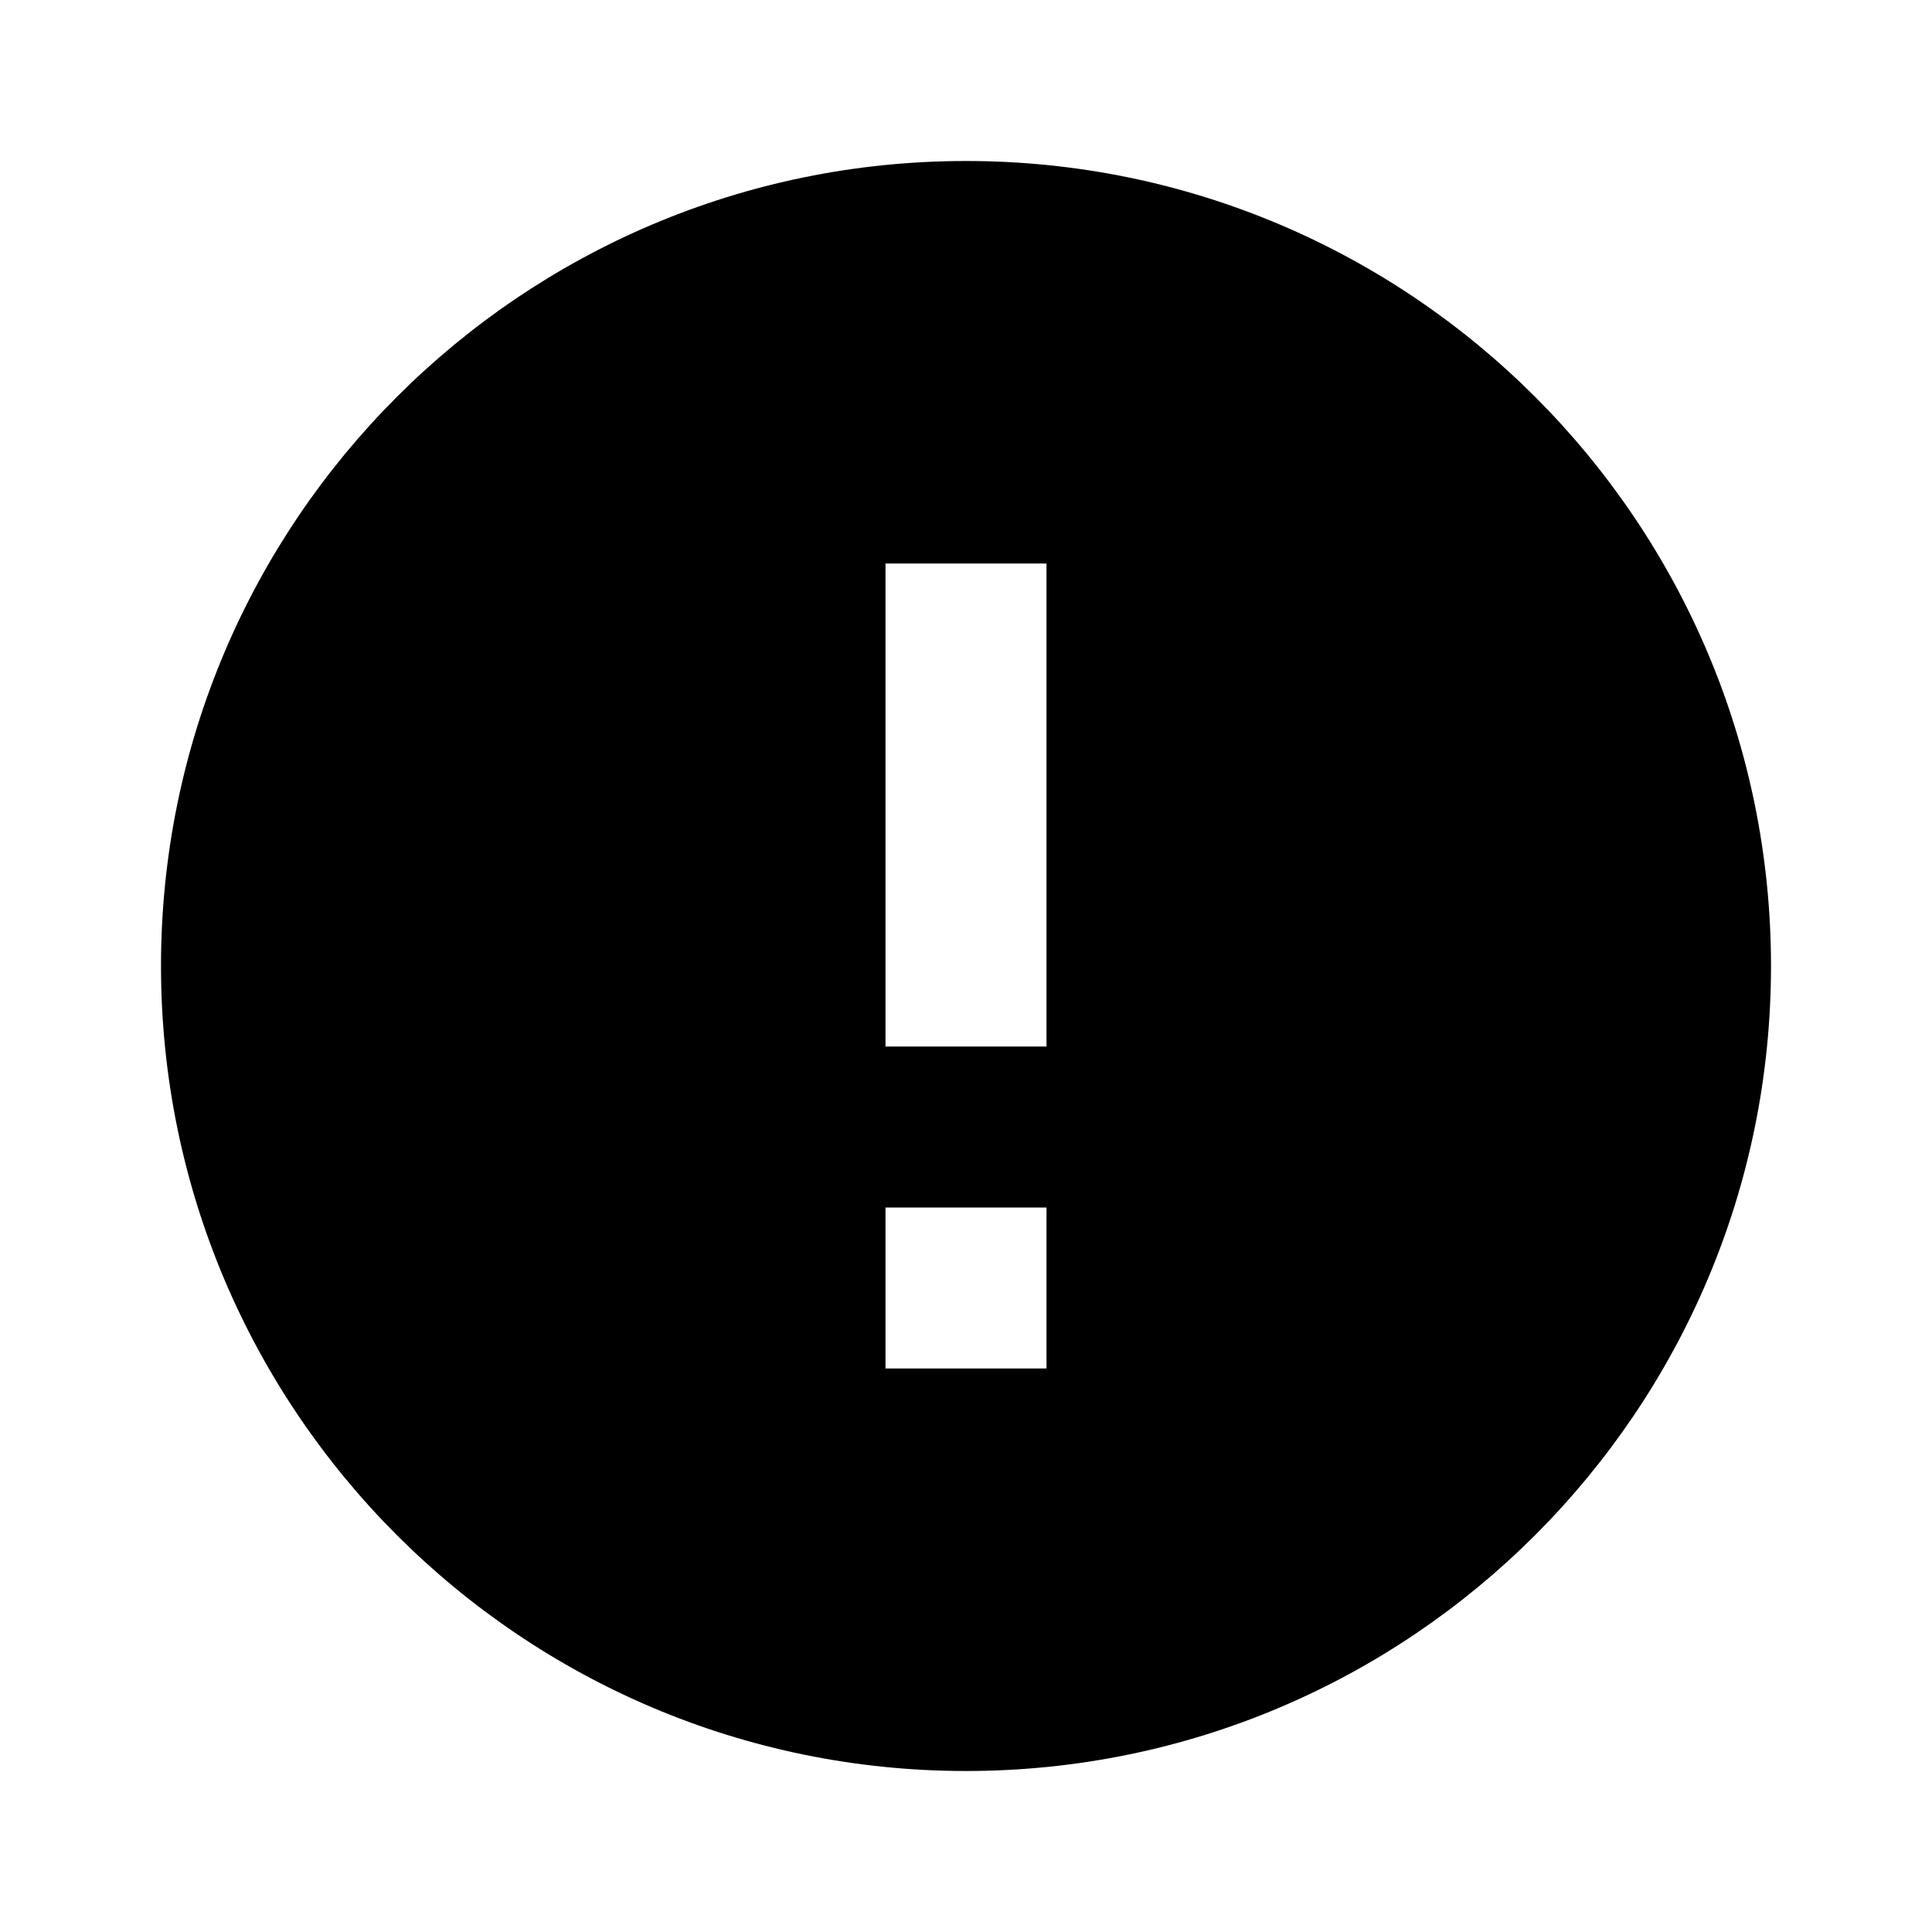
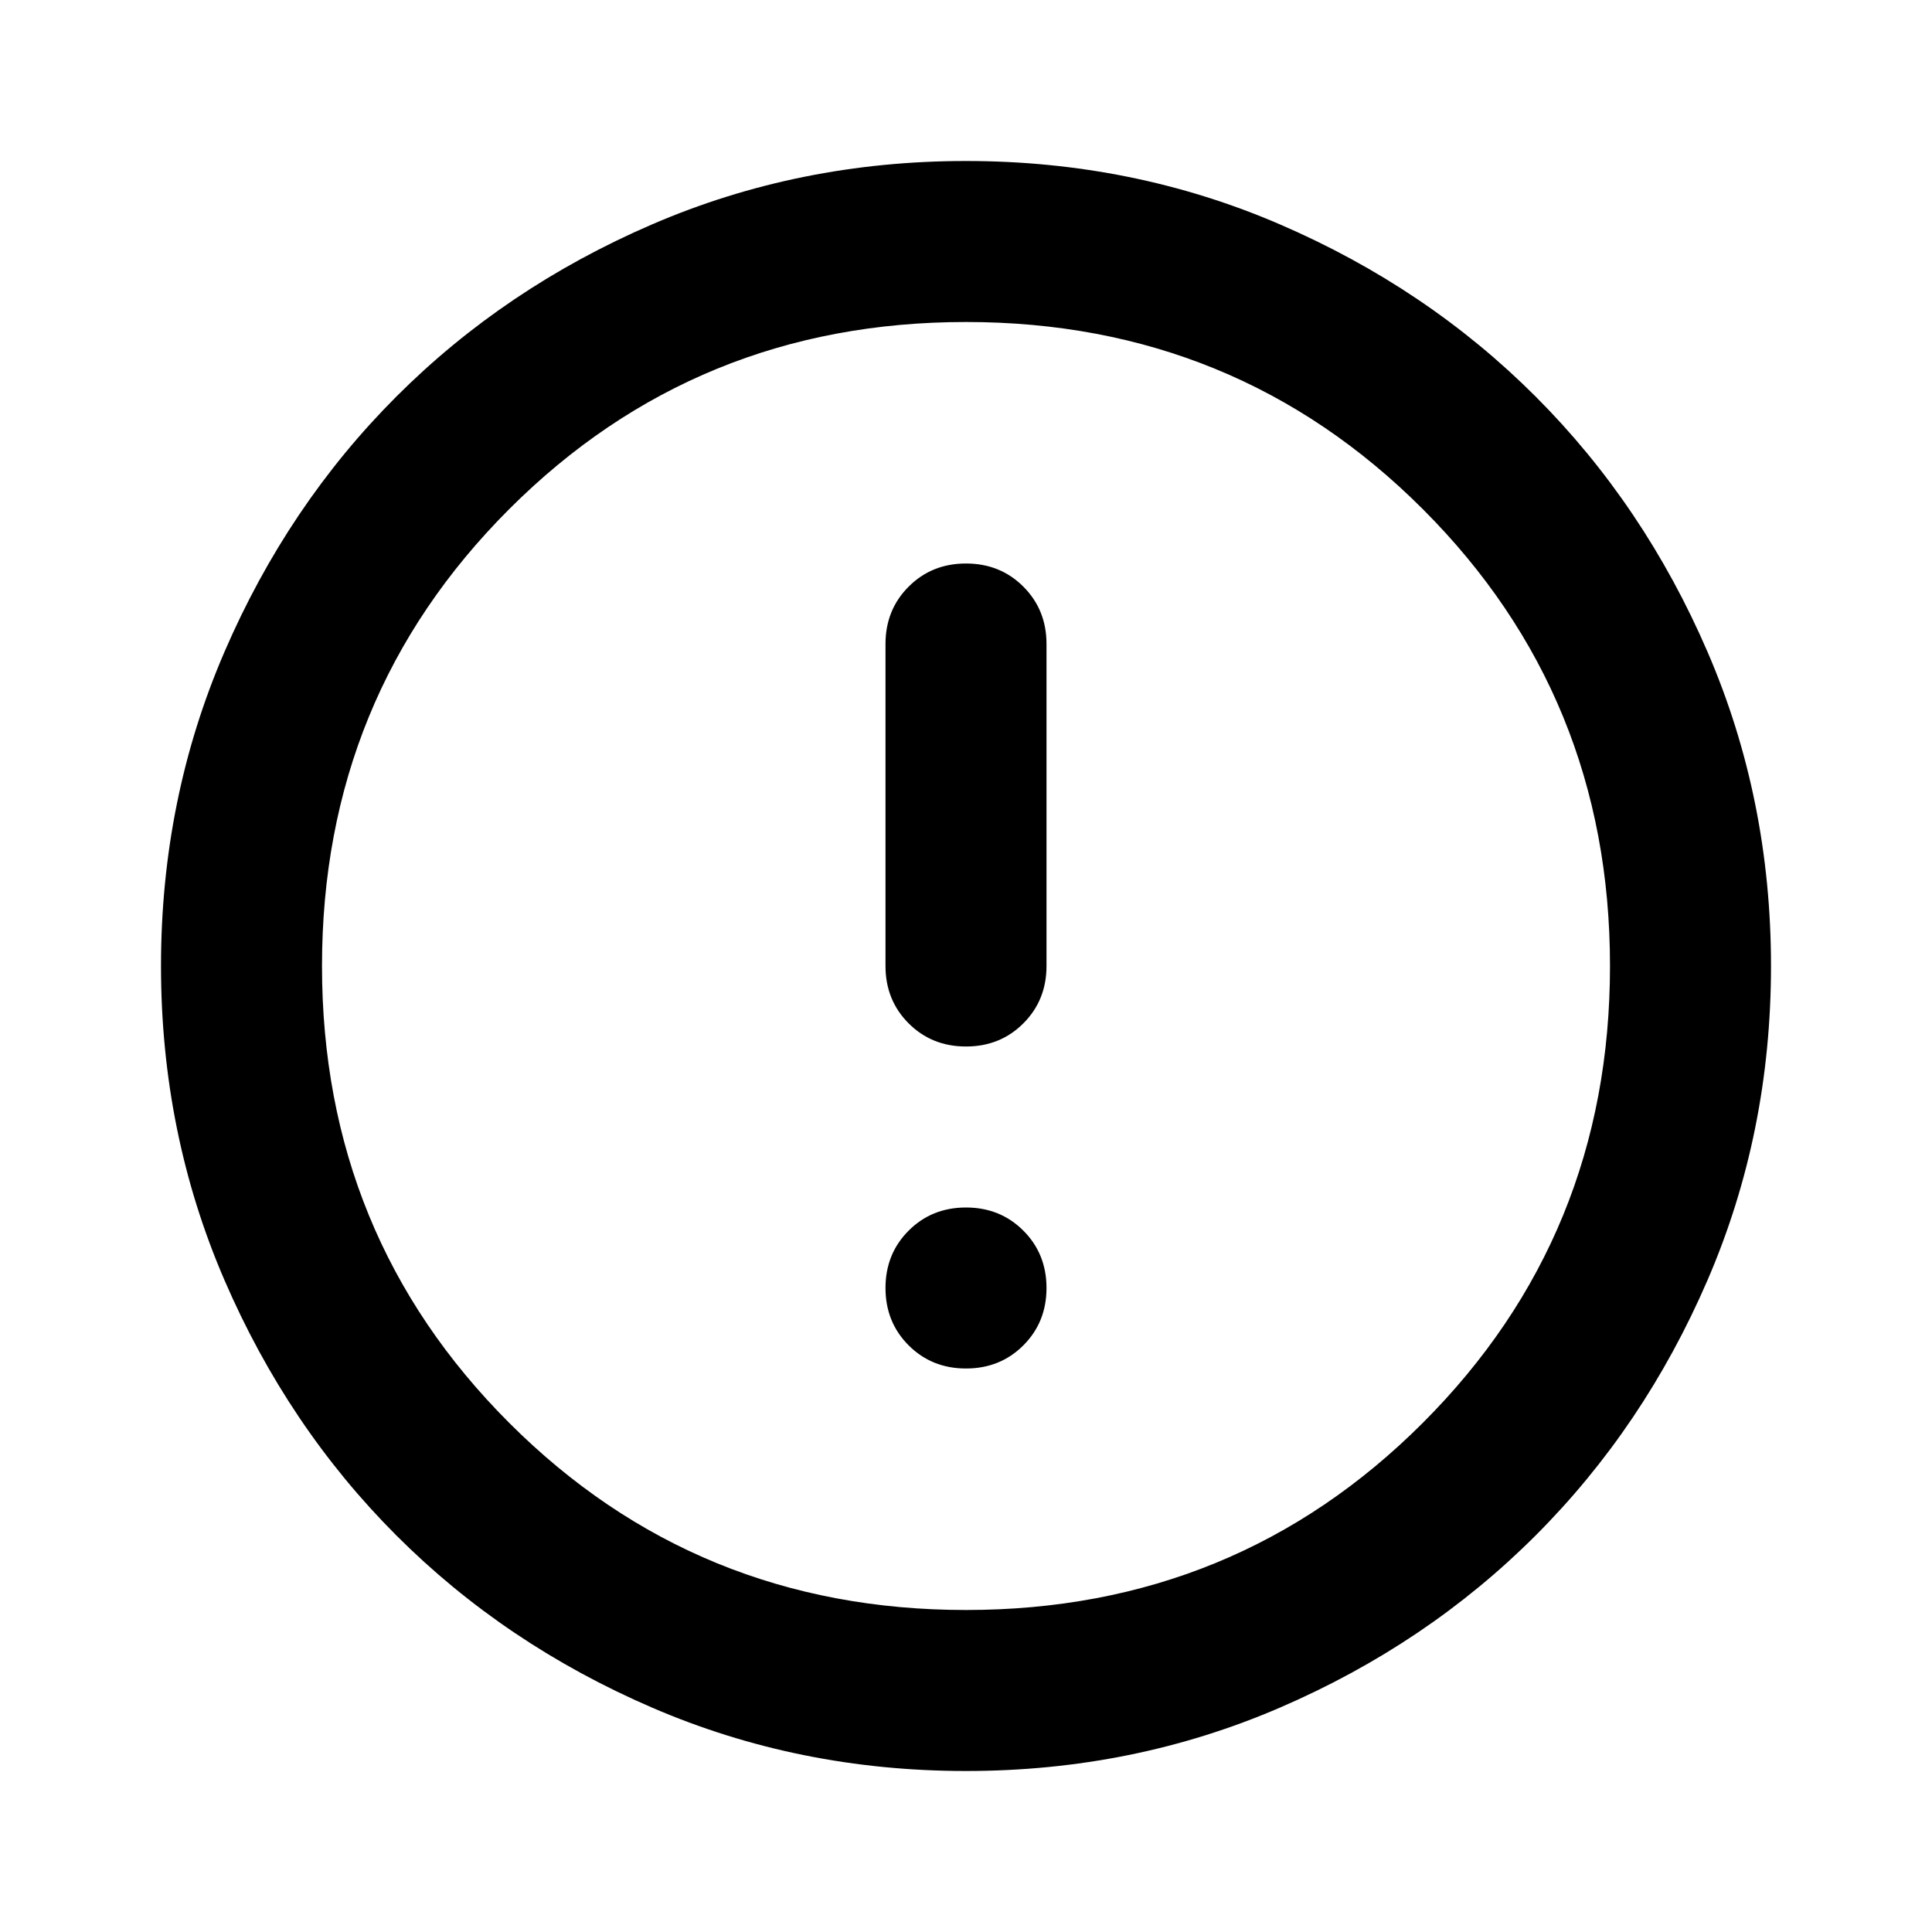
- <svg xmlns="http://www.w3.org/2000/svg" height="24" viewBox="0 0 24 24" width="24">
-   <path d="M0 0h24v24H0z" fill="none" />
-   <path d="M12 2C6.48 2 2 6.48 2 12s4.48 10 10 10 10-4.48 10-10S17.52 2 12 2zm1 15h-2v-2h2v2zm0-4h-2V7h2v6z" />
+ <svg xmlns="http://www.w3.org/2000/svg" height="24" viewBox="0 -960 960 960" width="24">
+   <path d="M508.5-291.5Q520-303 520-320t-11.5-28.5Q497-360 480-360t-28.5 11.5Q440-337 440-320t11.5 28.5Q463-280 480-280t28.5-11.5Zm0-160Q520-463 520-480v-160q0-17-11.5-28.5T480-680q-17 0-28.5 11.5T440-640v160q0 17 11.5 28.5T480-440q17 0 28.5-11.5ZM480-80q-83 0-156-31.5T197-197q-54-54-85.5-127T80-480q0-83 31.5-156T197-763q54-54 127-85.5T480-880q83 0 156 31.5T763-763q54 54 85.5 127T880-480q0 83-31.5 156T763-197q-54 54-127 85.5T480-80Zm0-80q134 0 227-93t93-227q0-134-93-227t-227-93q-134 0-227 93t-93 227q0 134 93 227t227 93Zm0-320Z" />
</svg>
